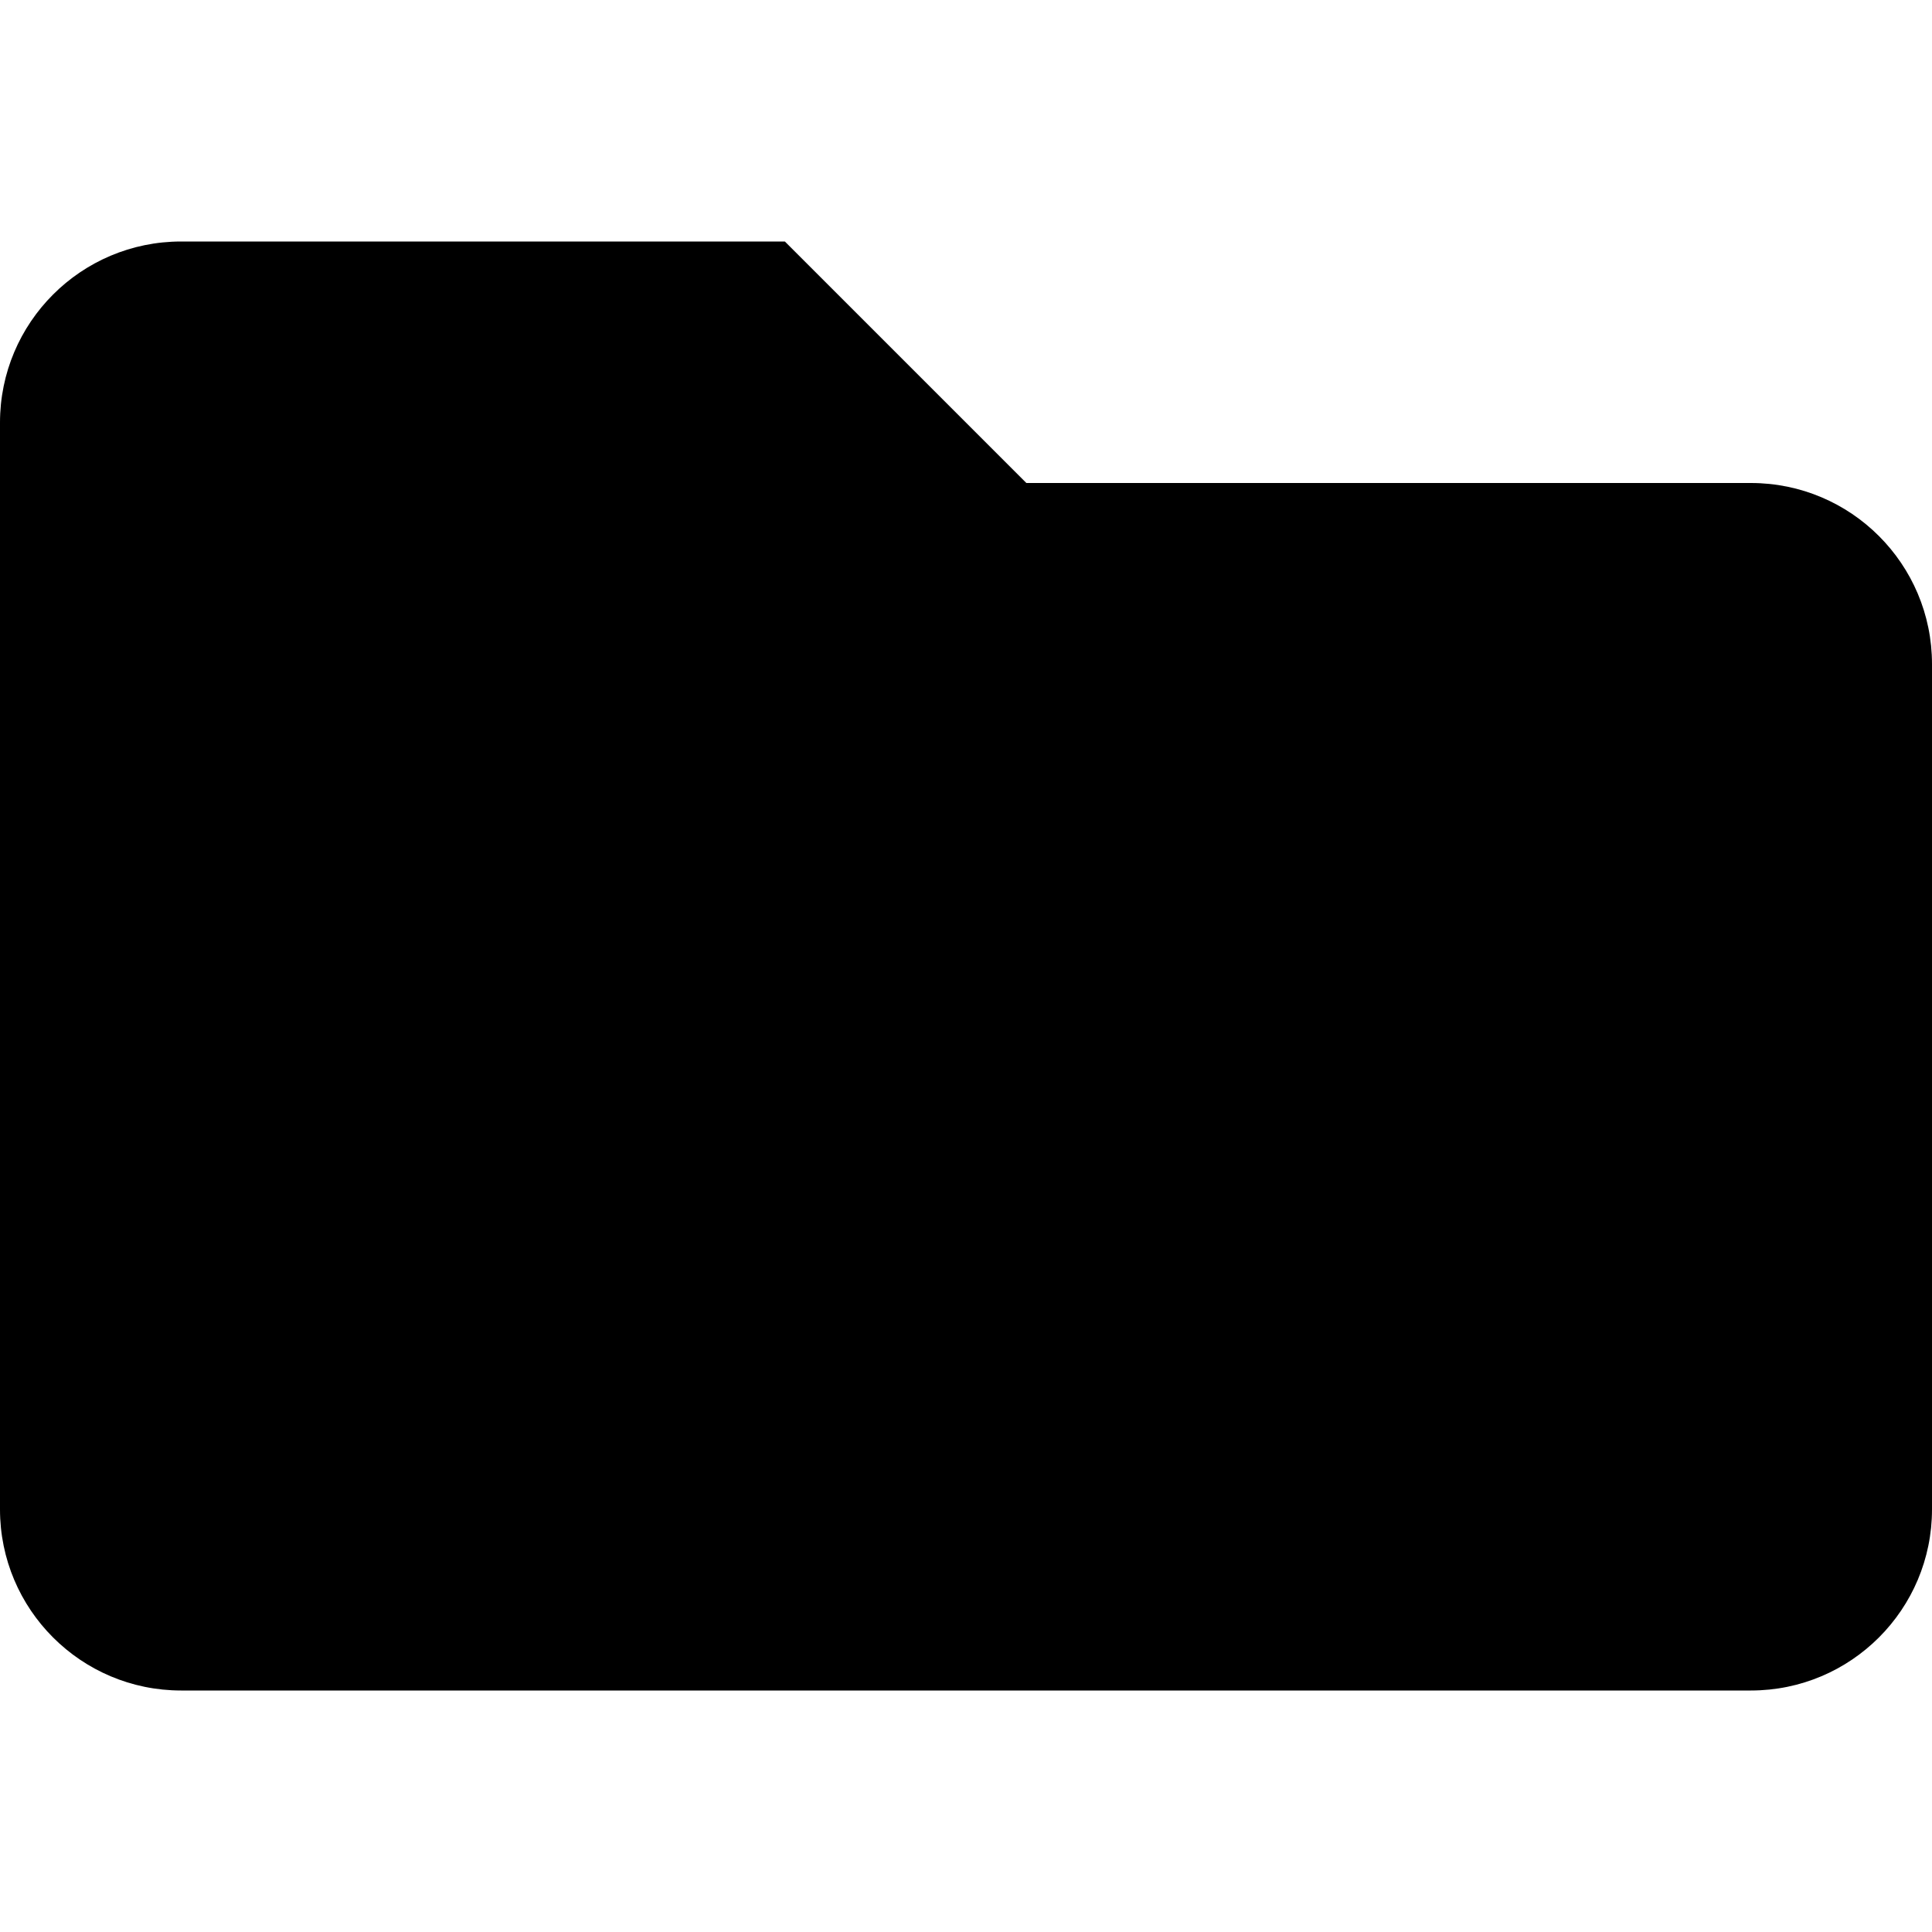
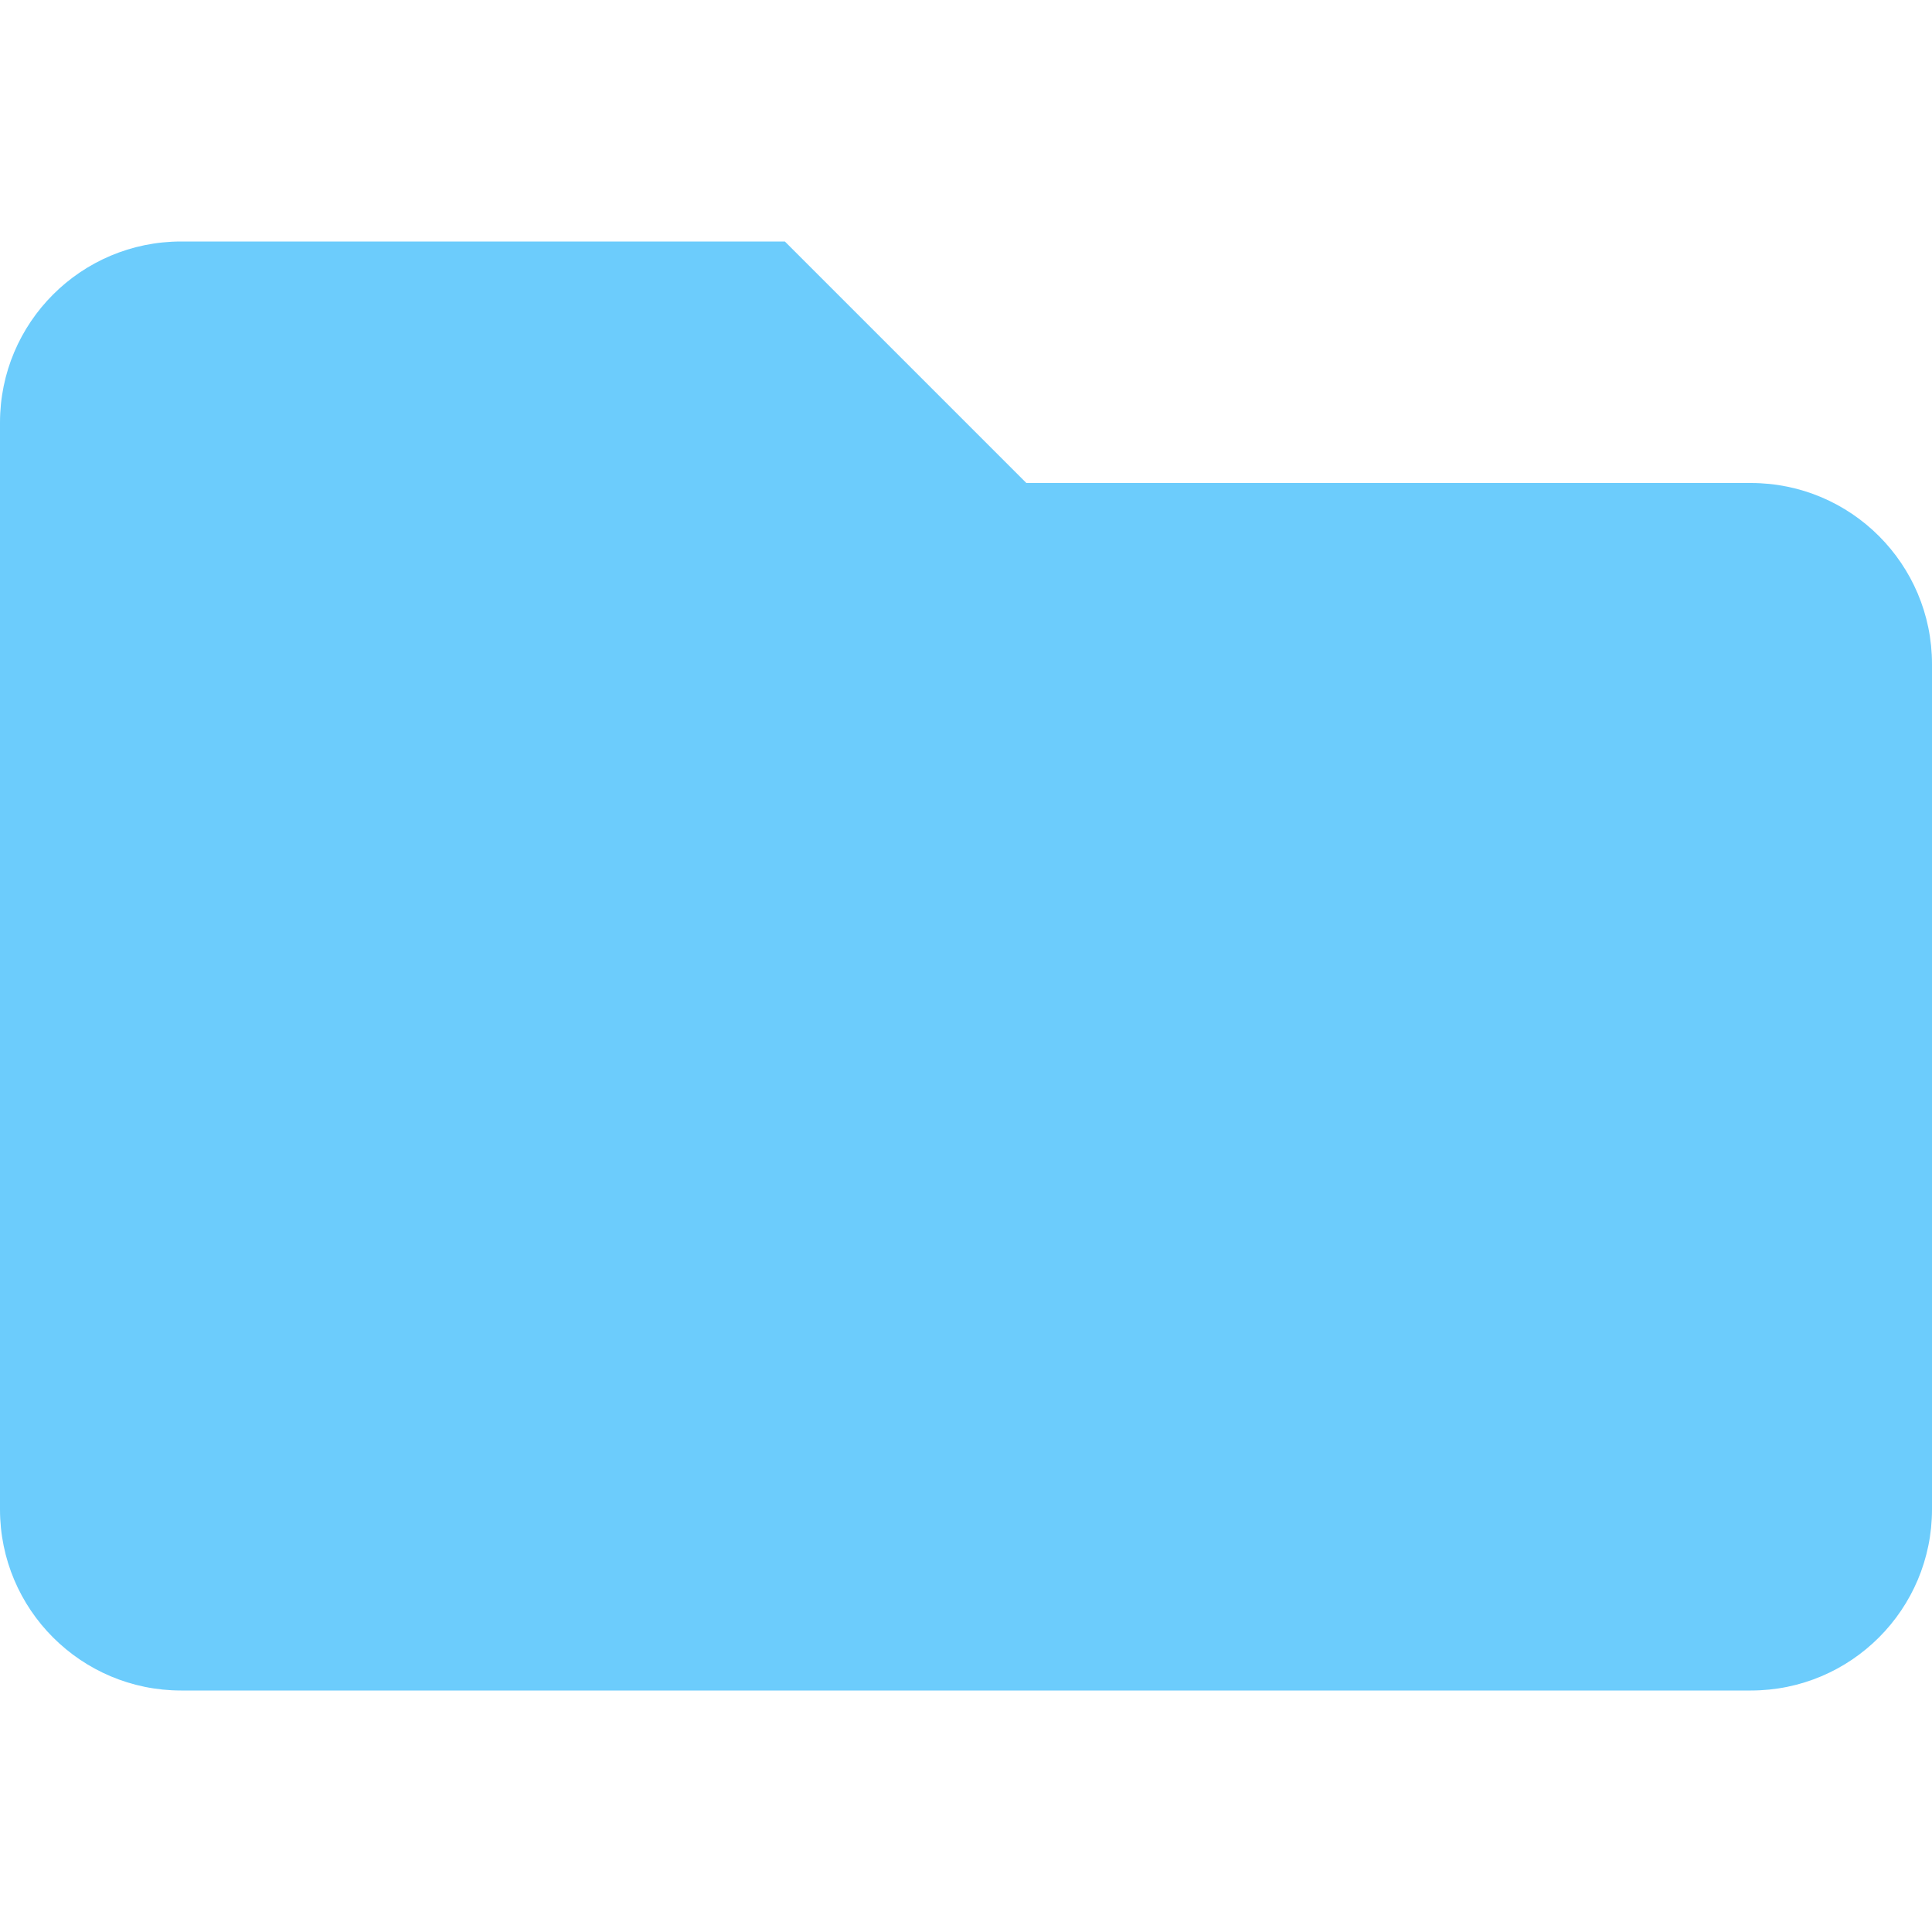
<svg xmlns="http://www.w3.org/2000/svg" aria-hidden="true" focusable="false" data-prefix="fas" data-icon="folder" class="svg-inline--fa fa-folder fa-w-16" role="img" viewBox="0 0 512 512">
-   <path fill="currentColor" d="M464 128H272l-64-64H48C21.49 64 0 85.49 0 112v288c0 26.51 21.49 48 48 48h416c26.51 0 48-21.49 48-48V176c0-26.51-21.49-48-48-48z" />
+   <path fill="#6cccfc" d="M464 128H272l-64-64H48C21.49 64 0 85.49 0 112v288c0 26.51 21.49 48 48 48h416c26.51 0 48-21.49 48-48V176c0-26.51-21.49-48-48-48z" />
</svg>
